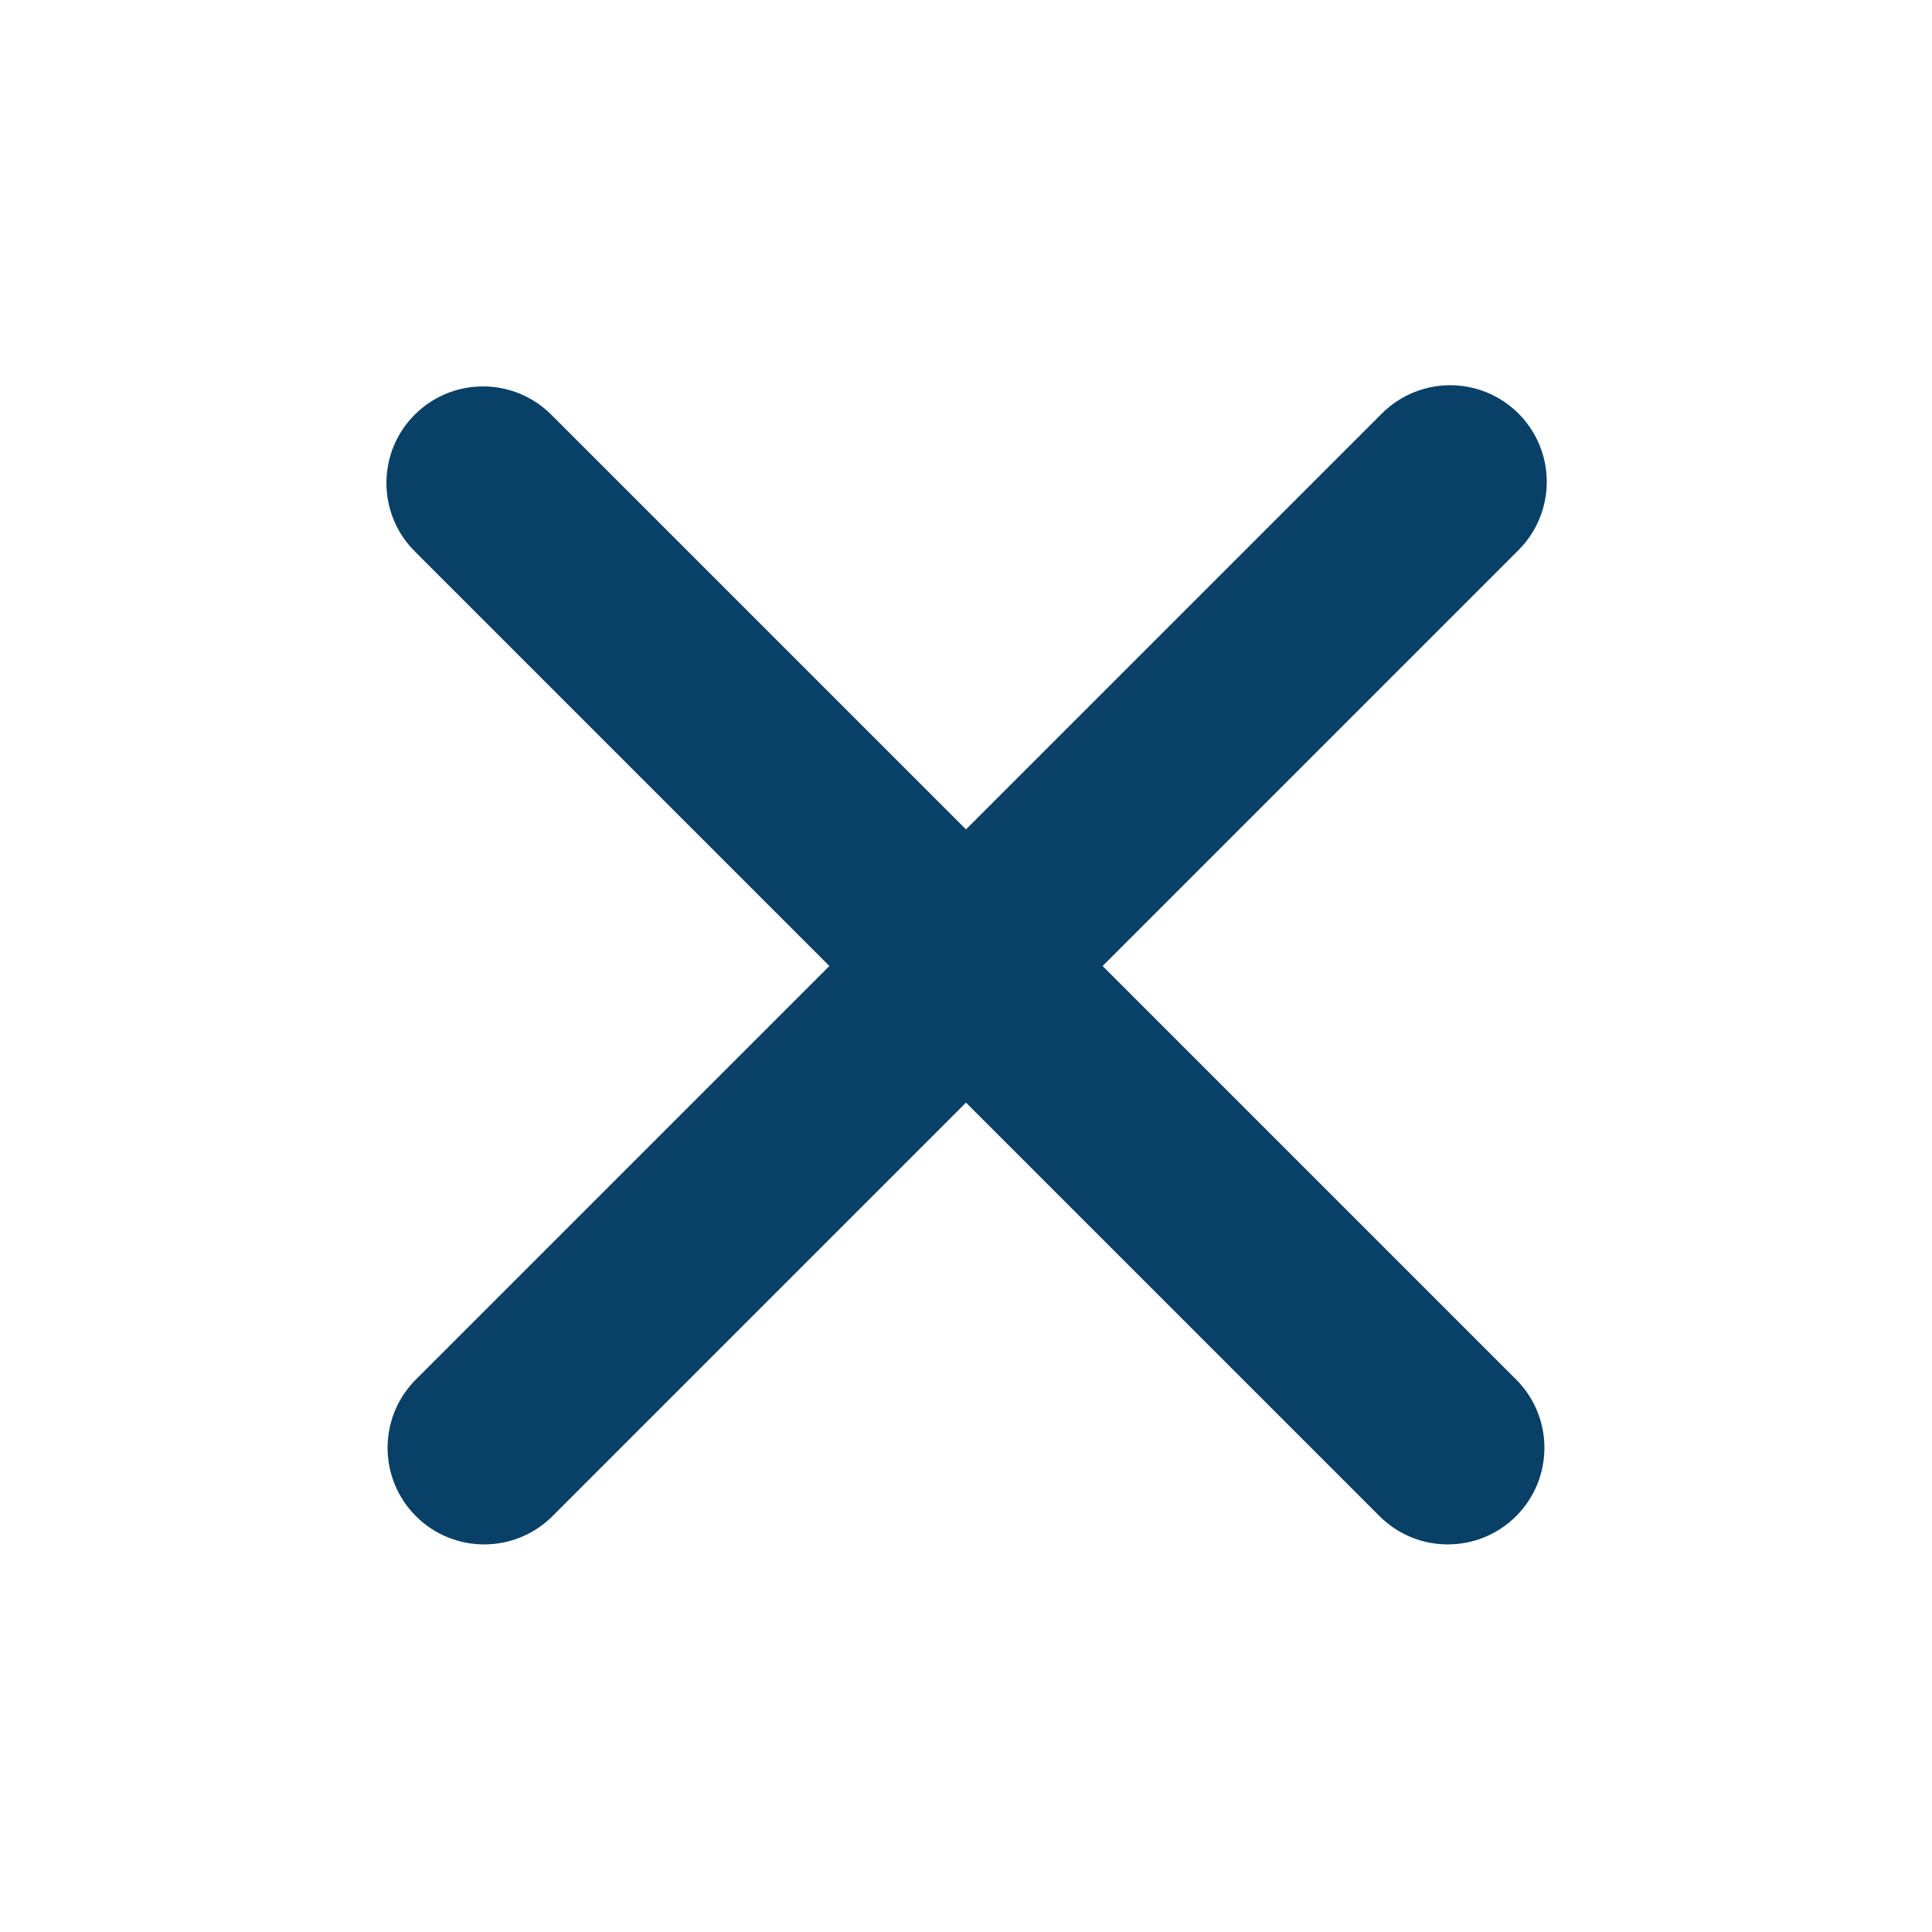
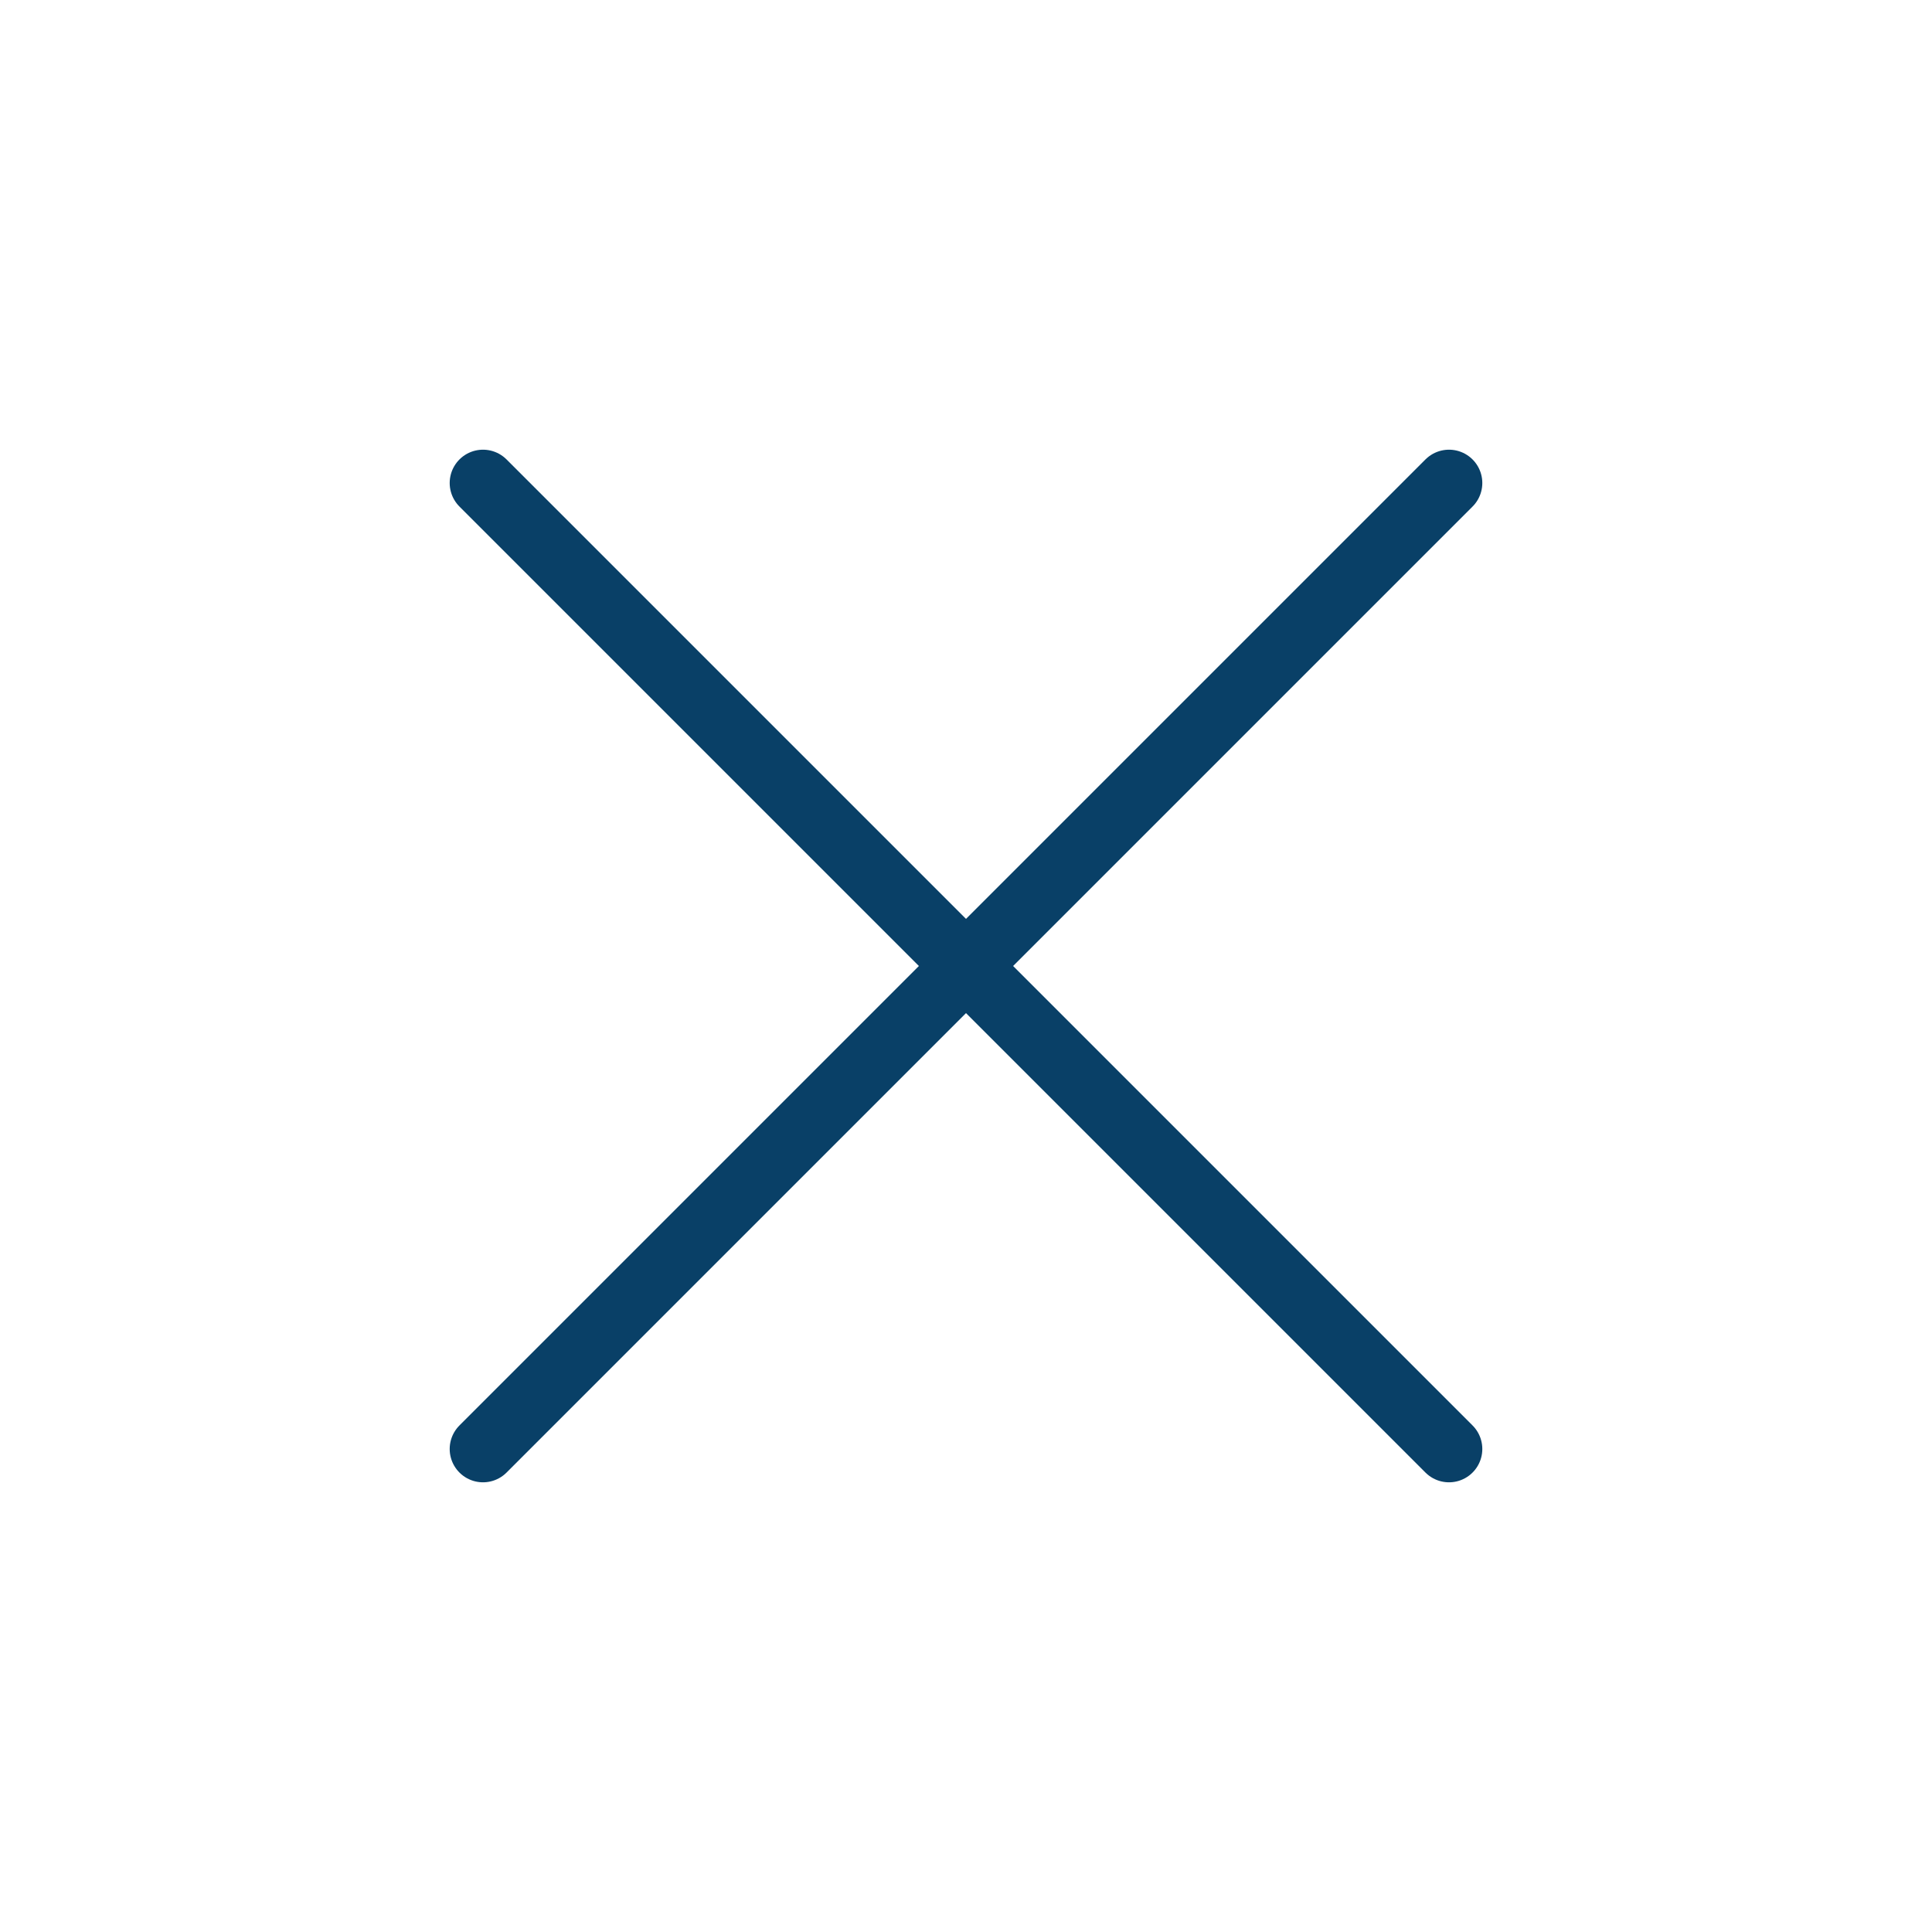
- <svg xmlns="http://www.w3.org/2000/svg" class="w-6 h-6" fill="#094067" viewBox="0 0 20 20">
-   <path fill-rule="evenodd" d="M4.293 4.293a1 1 0 011.414 0L10 8.586l4.293-4.293a1 1 0 111.414 1.414L11.414 10l4.293 4.293a1 1 0 01-1.414 1.414L10 11.414l-4.293 4.293a1 1 0 01-1.414-1.414L8.586 10 4.293 5.707a1 1 0 010-1.414z" />
+ <svg xmlns="http://www.w3.org/2000/svg" width="58" height="58" viewBox="0 0 58 58" fill="none">
+   <path d="M43.5 14.5L14.5 43.5" stroke="#094067" stroke-width="2" stroke-linecap="round" stroke-linejoin="round" />
+   <path d="M14.5 14.5L43.5 43.5" stroke="#094067" stroke-width="2" stroke-linecap="round" stroke-linejoin="round" />
</svg>
